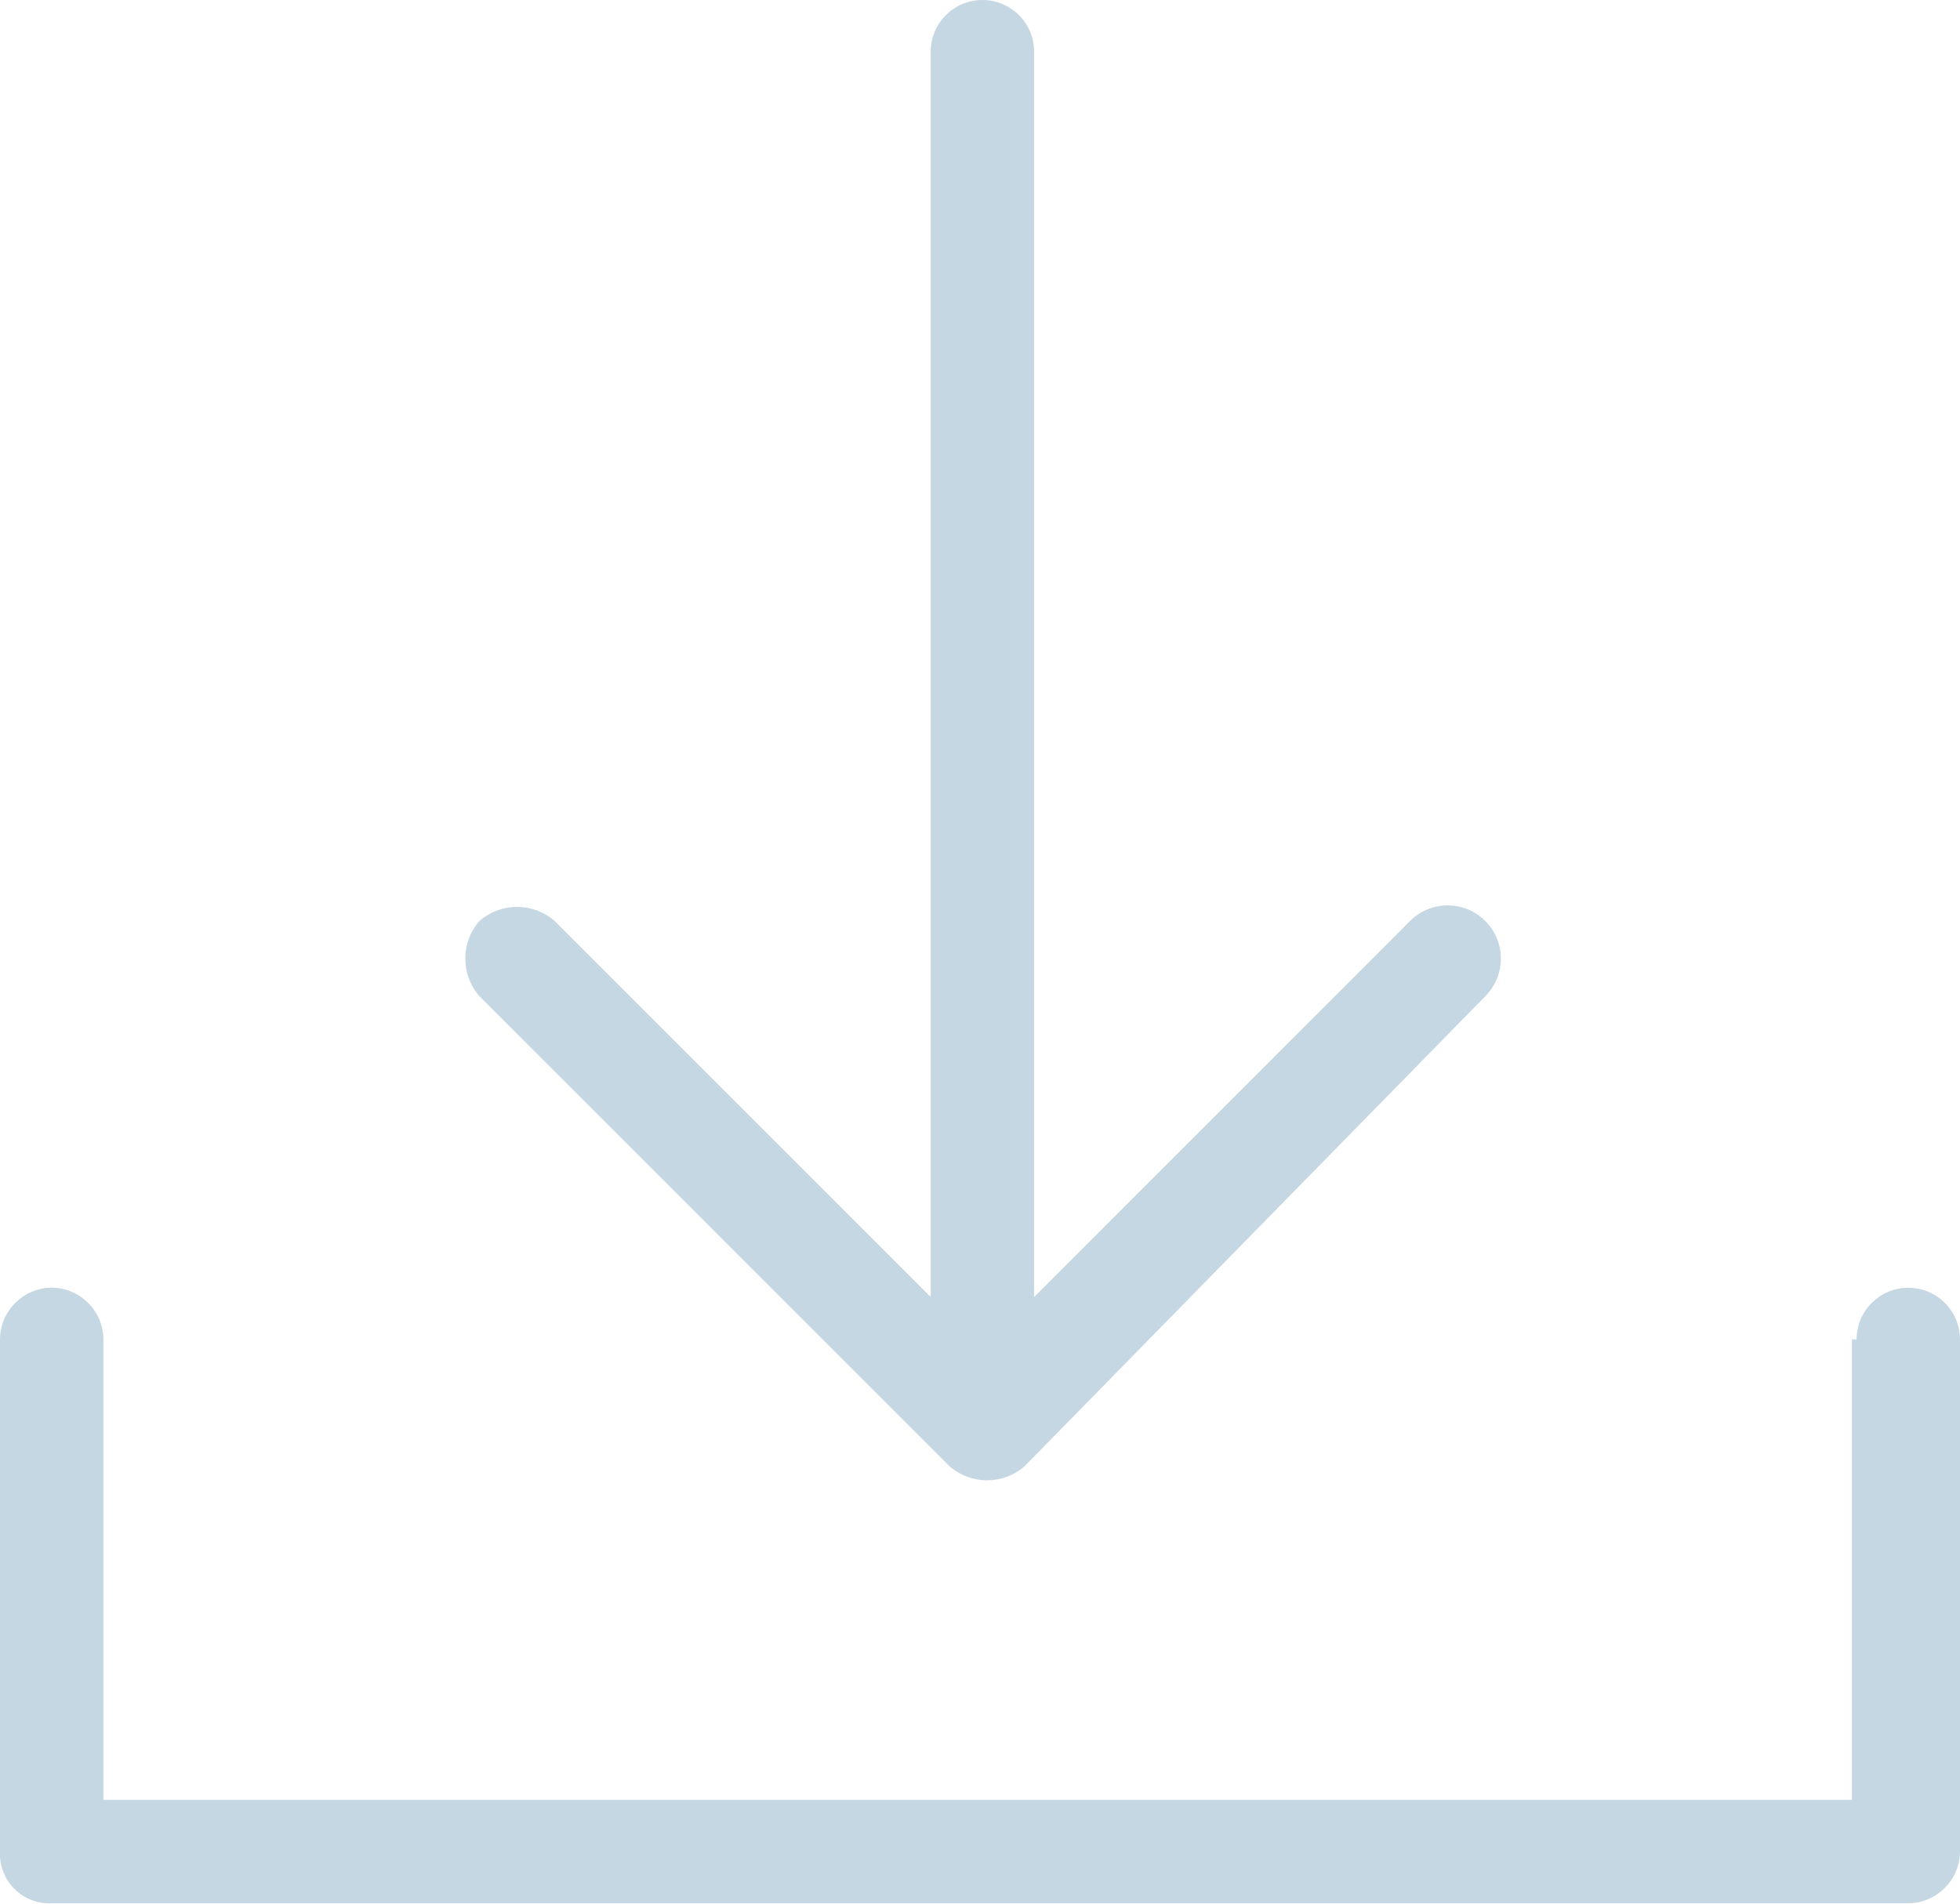
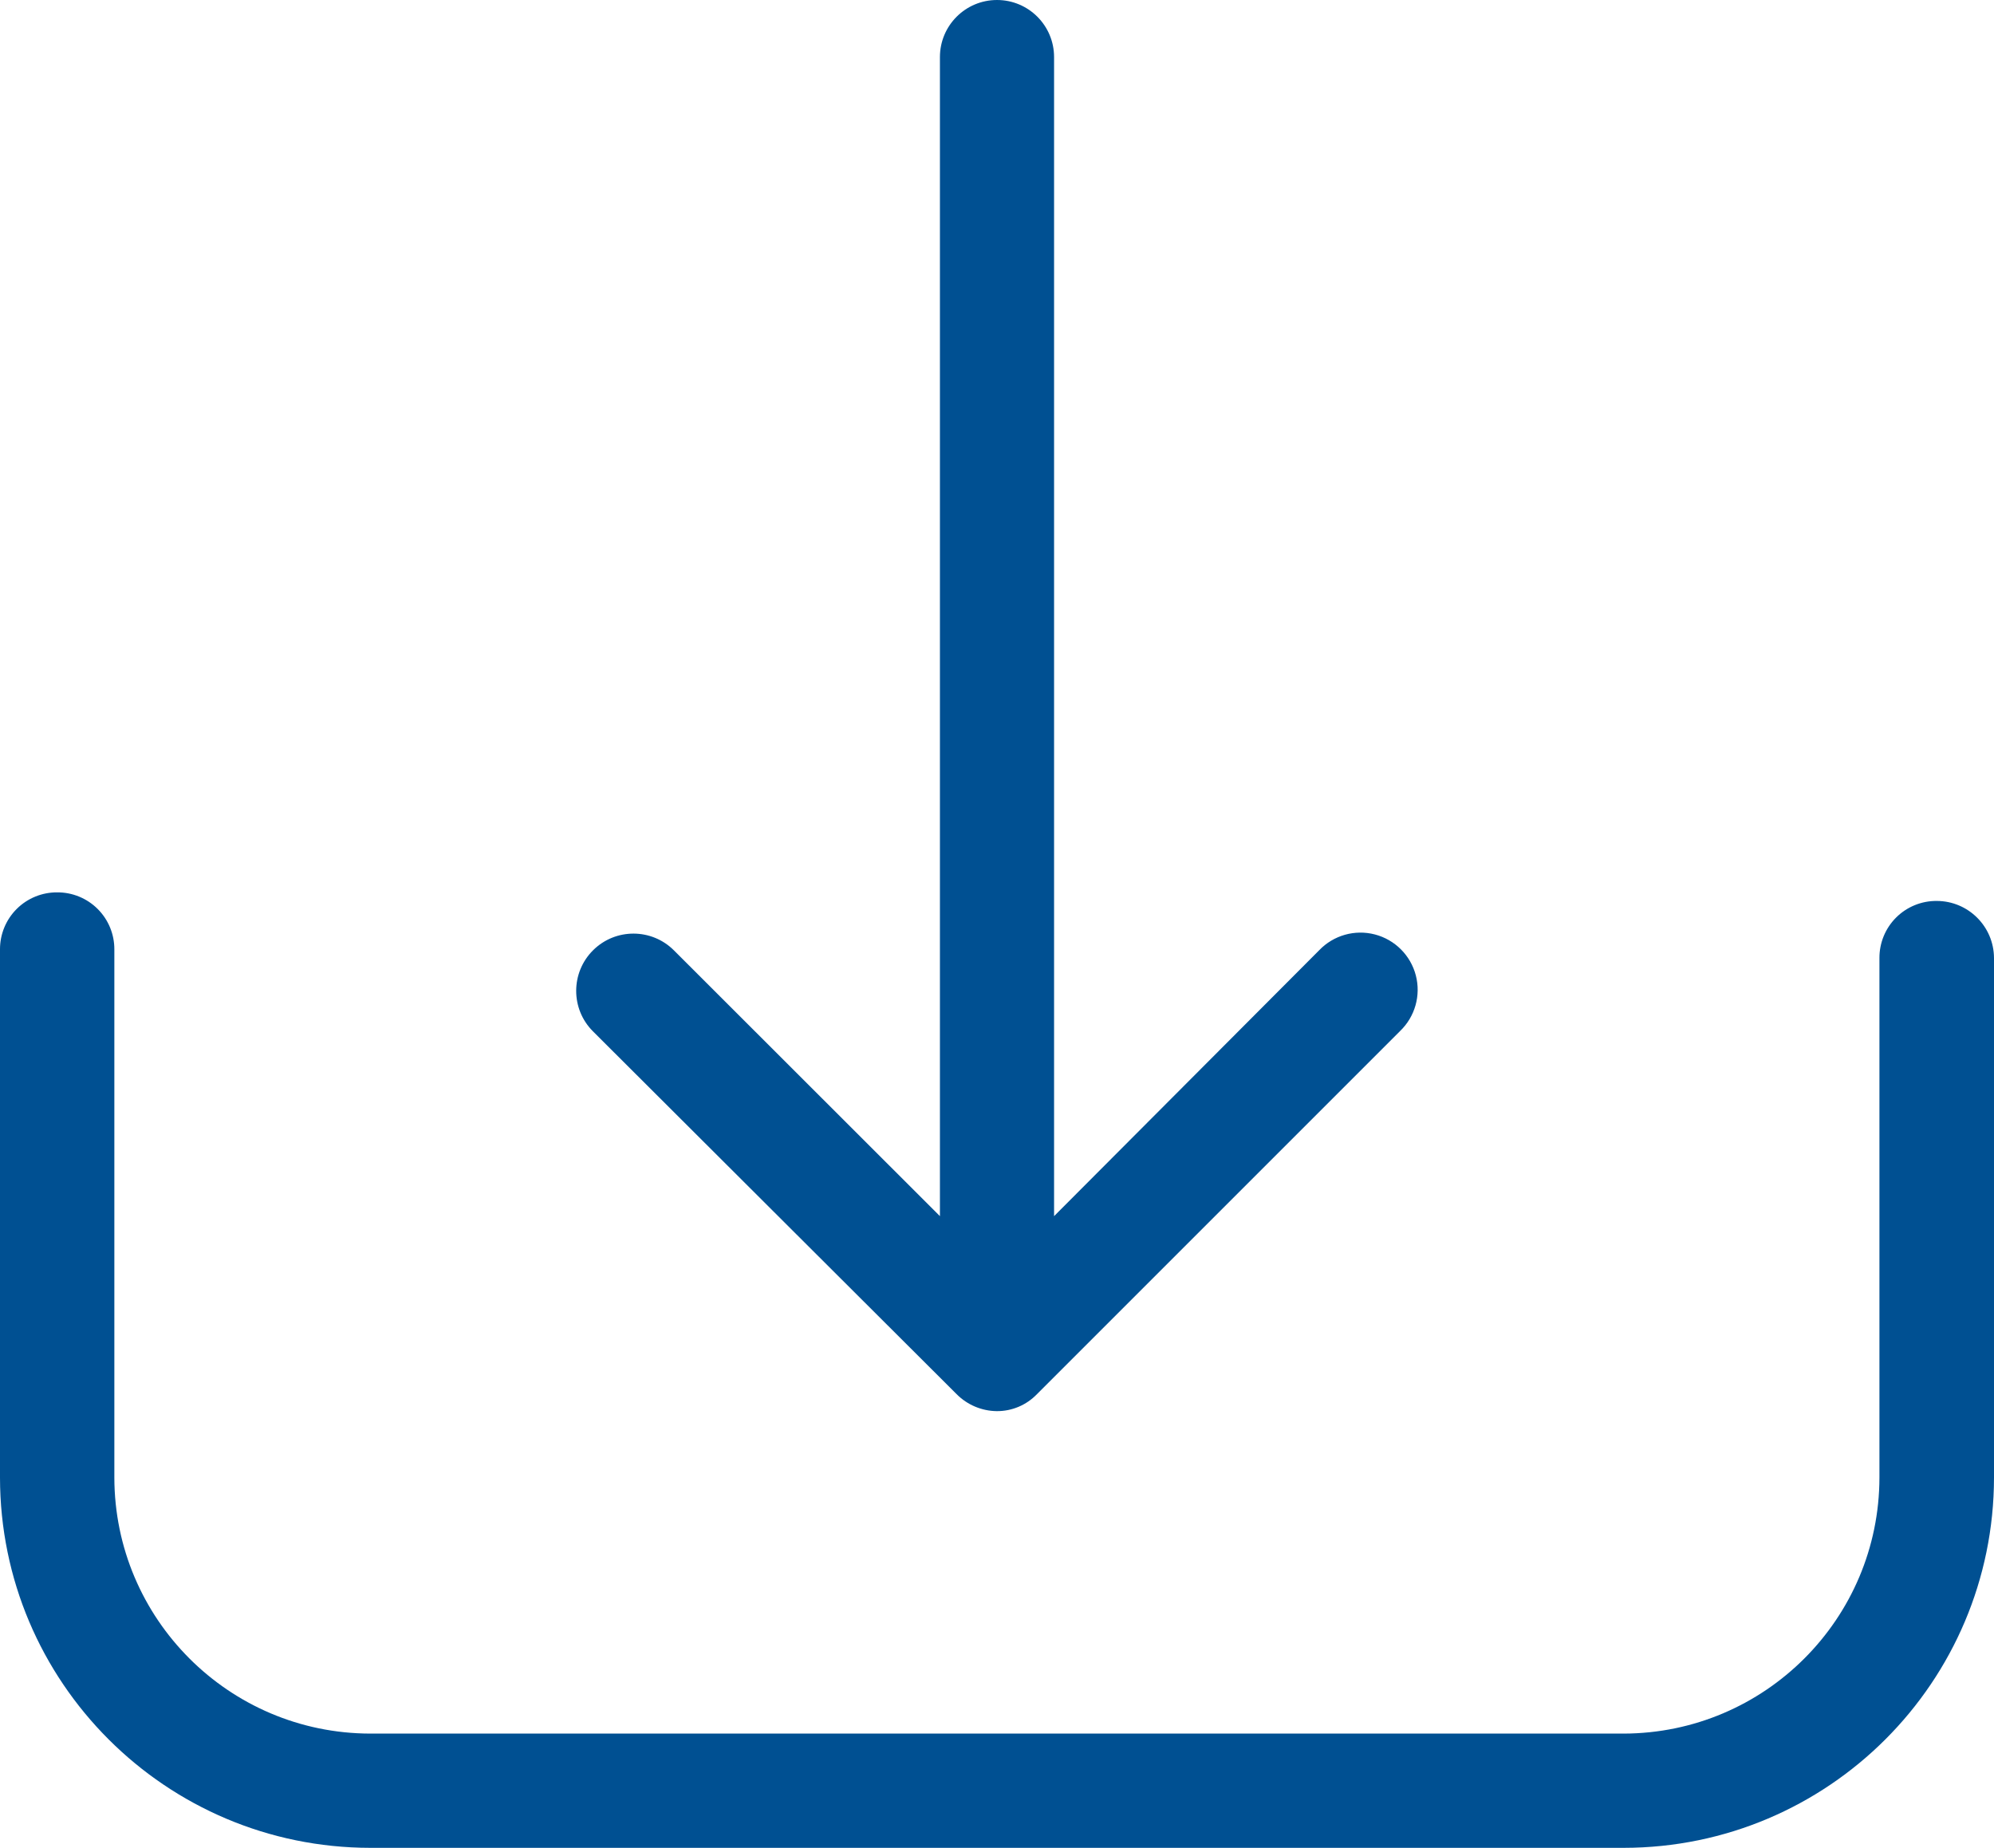
- <svg xmlns="http://www.w3.org/2000/svg" viewBox="0 0 45.109 43.823">
+ <svg xmlns="http://www.w3.org/2000/svg" id="Group_1908" data-name="Group 1908" viewBox="0 0 37.664 34.905">
  <defs>
    <style>
      .cls-1 {
-         fill: #c5d7e2;
+         fill: #005092;
      }
    </style>
  </defs>
-   <path id="Path_265" data-name="Path 265" class="cls-1" d="M34.183,22.933A1.224,1.224,0,1,0,32.452,21.2L23.8,29.856V1.19a1.19,1.19,0,0,0-2.38,0V29.856L12.765,21.2a1.316,1.316,0,0,0-1.731,0,1.314,1.314,0,0,0,0,1.731L21.851,33.75a1.314,1.314,0,0,0,1.731,0Zm8.546,7.9a1.19,1.19,0,1,1,2.38,0V42.621a1.2,1.2,0,0,1-1.19,1.19H1.19A1.135,1.135,0,0,1,0,42.621V30.83a1.2,1.2,0,0,1,1.19-1.19,1.2,1.2,0,0,1,1.19,1.19v10.6H42.621V30.83Z" transform="translate(0 0)" />
+   <path id="Path_405" data-name="Path 405" class="cls-1" d="M36.583,45.972A1.073,1.073,0,0,0,35.5,47.05v9.813A4.843,4.843,0,0,1,30.669,61.7H6.995A4.843,4.843,0,0,1,2.16,56.863V46.888A1.073,1.073,0,0,0,1.082,45.81,1.073,1.073,0,0,0,0,46.888v9.975a7,7,0,0,0,6.995,6.995H30.669a7,7,0,0,0,6.995-6.995V47.05a1.083,1.083,0,0,0-1.082-1.078Zm0,0" transform="translate(0 -28.954)" />
+   <path id="Path_406" data-name="Path 406" class="cls-1" d="M36.771,26.335a1.084,1.084,0,0,0,.758.32,1.042,1.042,0,0,0,.758-.32l6.859-6.859a1.08,1.08,0,1,0-1.527-1.527l-5.008,5.023V1.078a1.078,1.078,0,0,0-2.156,0V22.972l-5.023-5.019A1.08,1.08,0,1,0,29.9,19.48Zm0,0" transform="translate(-18.701)" />
</svg>
